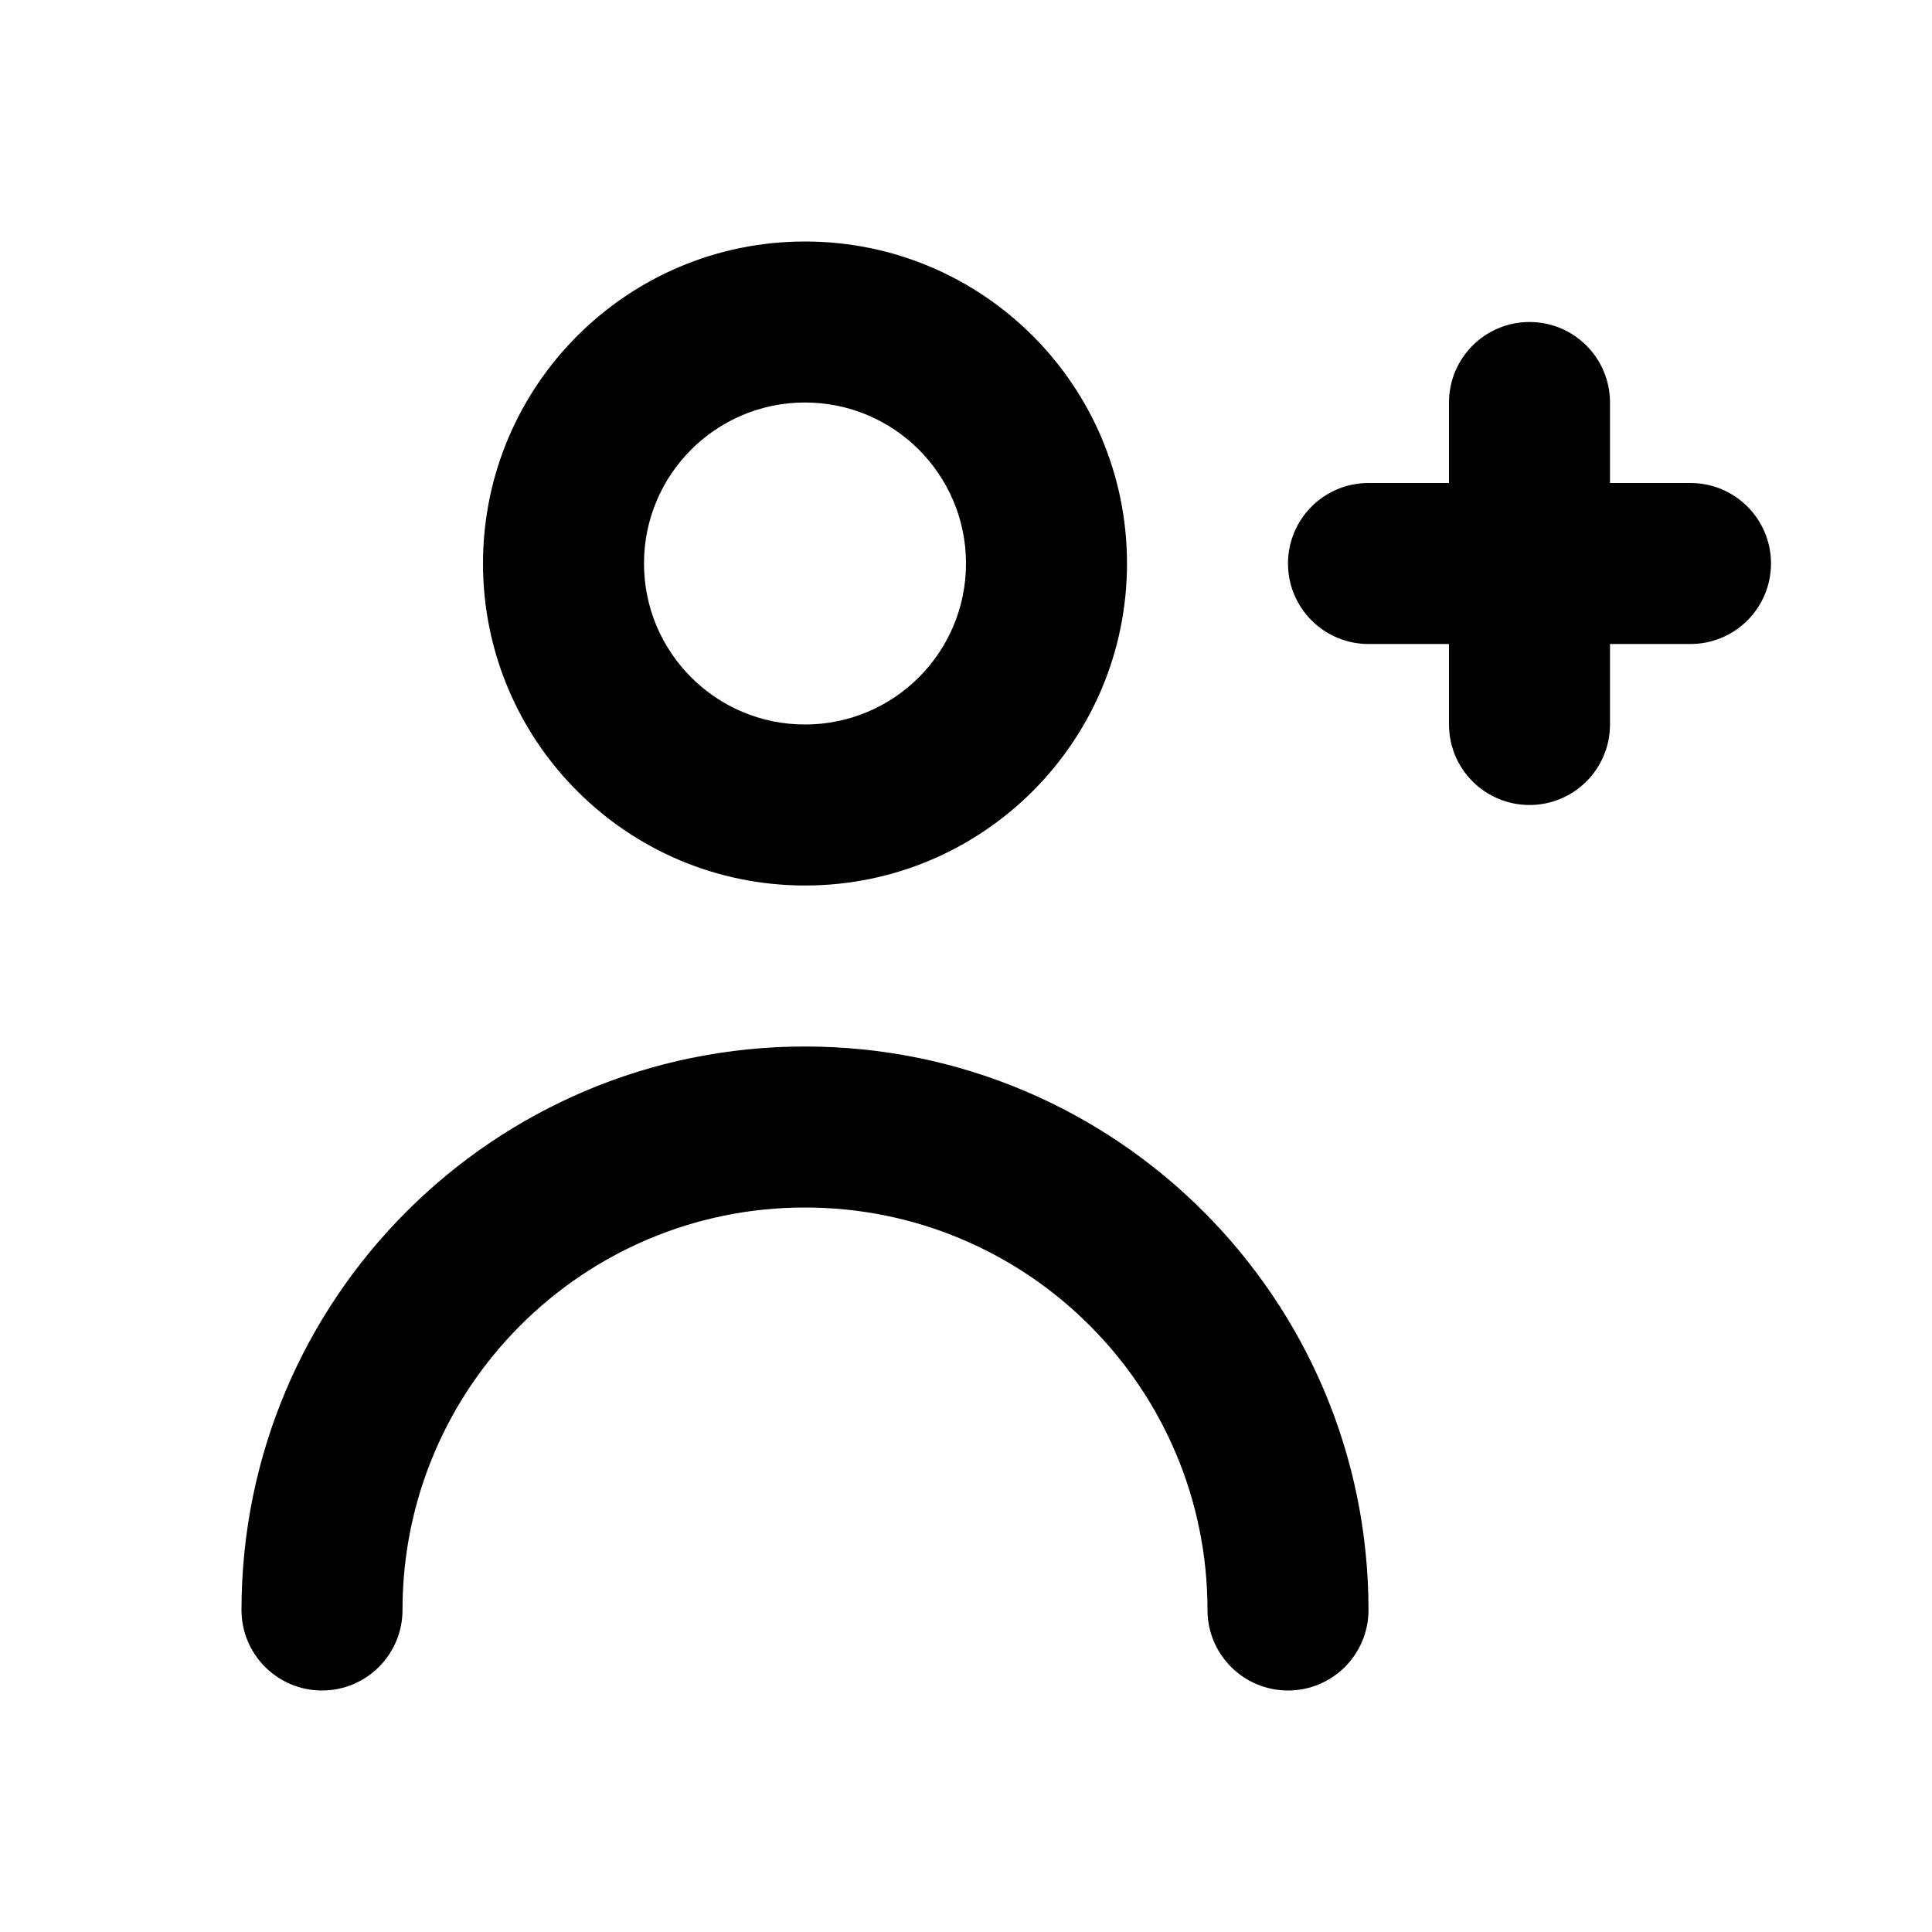
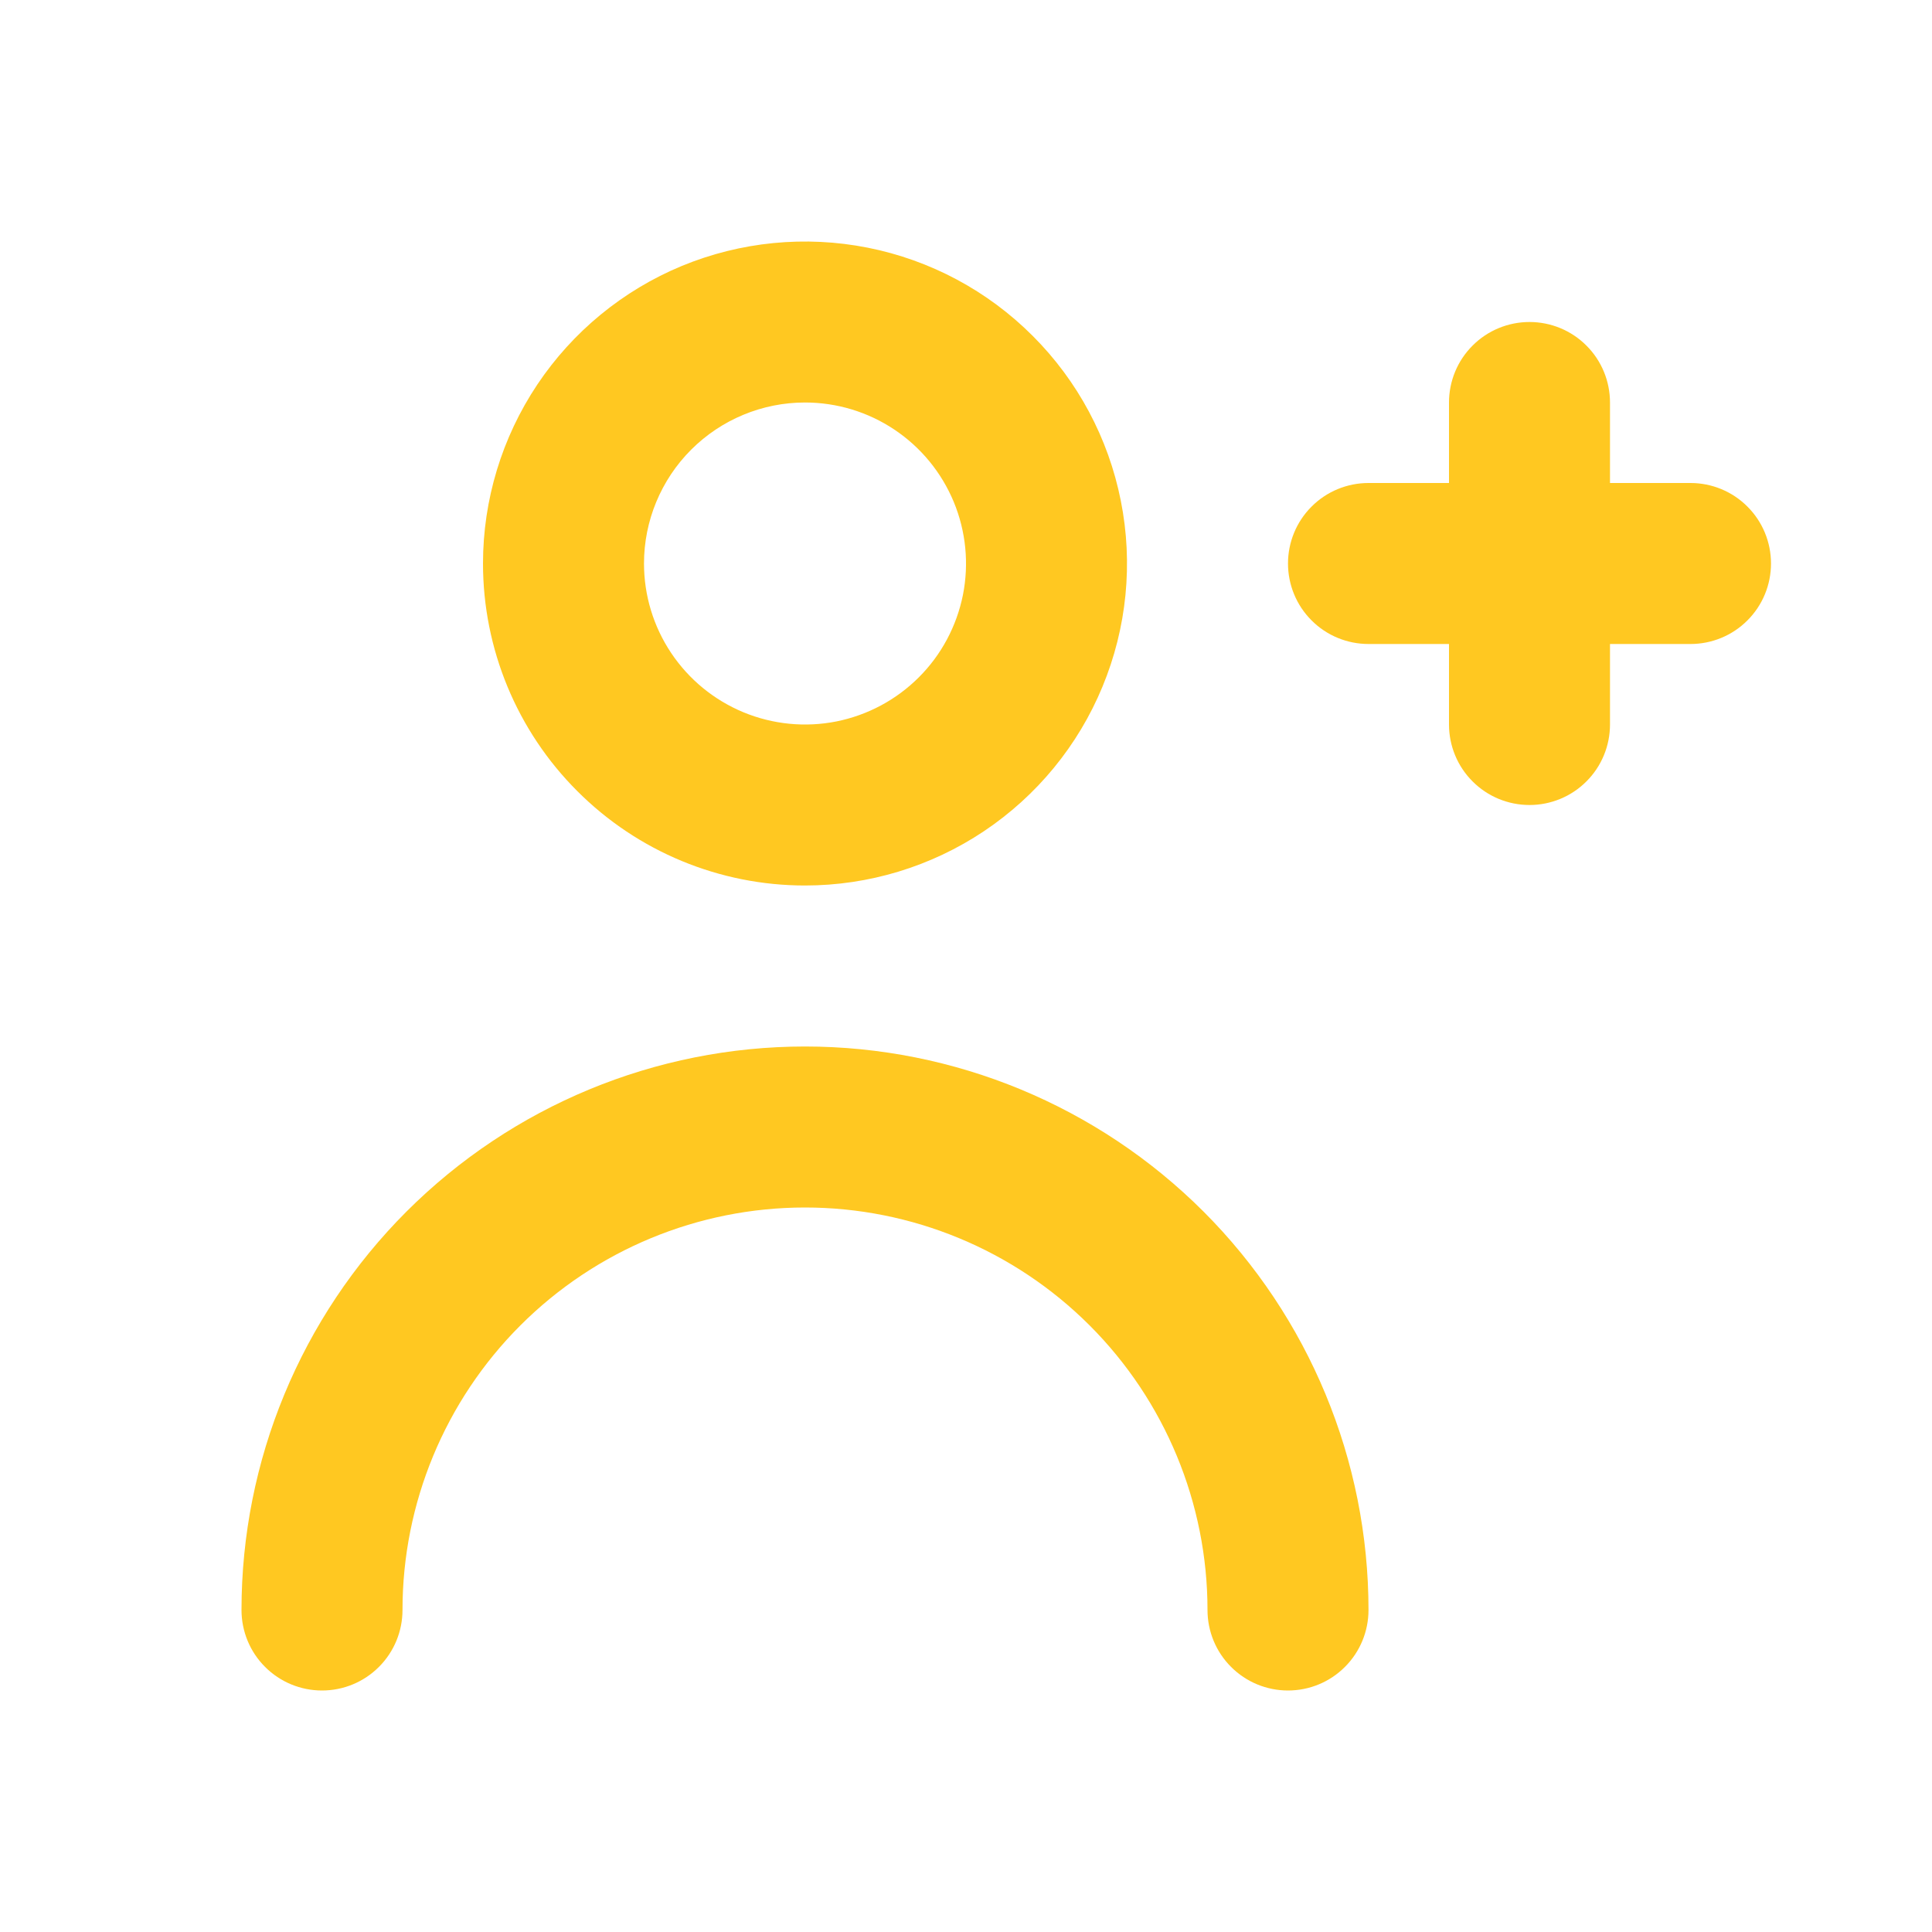
- <svg xmlns="http://www.w3.org/2000/svg" viewBox="0 0 24 24">
-   <g data-name="Layer 2">
-     <g data-name="person-add">
-       <rect width="24" height="24" opacity="0" />
-       <path d="M21 6h-1V5a1 1 0 0 0-2 0v1h-1a1 1 0 0 0 0 2h1v1a1 1 0 0 0 2 0V8h1a1 1 0 0 0 0-2z" />
-       <path d="M10 11a4 4 0 1 0-4-4 4 4 0 0 0 4 4zm0-6a2 2 0 1 1-2 2 2 2 0 0 1 2-2z" />
-       <path d="M10 13a7 7 0 0 0-7 7 1 1 0 0 0 2 0 5 5 0 0 1 10 0 1 1 0 0 0 2 0 7 7 0 0 0-7-7z" />
-     </g>
-   </g>
+ <svg xmlns="http://www.w3.org/2000/svg" width="24" height="24" viewBox="0 0 24 24" fill="none">
+   <path d="M21 6H20V5C20 4.735 19.895 4.48 19.707 4.293C19.52 4.105 19.265 4 19 4C18.735 4 18.48 4.105 18.293 4.293C18.105 4.48 18 4.735 18 5V6H17C16.735 6 16.48 6.105 16.293 6.293C16.105 6.48 16 6.735 16 7C16 7.265 16.105 7.52 16.293 7.707C16.48 7.895 16.735 8 17 8H18V9C18 9.265 18.105 9.52 18.293 9.707C18.48 9.895 18.735 10 19 10C19.265 10 19.52 9.895 19.707 9.707C19.895 9.52 20 9.265 20 9V8H21C21.265 8 21.52 7.895 21.707 7.707C21.895 7.52 22 7.265 22 7C22 6.735 21.895 6.48 21.707 6.293C21.52 6.105 21.265 6 21 6Z" fill="#FFC821" />
+   <path d="M10 11C10.791 11 11.565 10.765 12.222 10.326C12.88 9.886 13.393 9.262 13.695 8.531C13.998 7.8 14.078 6.996 13.923 6.22C13.769 5.444 13.388 4.731 12.828 4.172C12.269 3.612 11.556 3.231 10.78 3.077C10.004 2.923 9.2 3.002 8.469 3.304C7.738 3.607 7.114 4.12 6.674 4.778C6.235 5.436 6 6.209 6 7C6 8.061 6.421 9.078 7.172 9.828C7.922 10.579 8.939 11 10 11ZM10 5C10.396 5 10.782 5.117 11.111 5.337C11.44 5.557 11.696 5.869 11.848 6.235C11.999 6.6 12.039 7.002 11.962 7.39C11.884 7.778 11.694 8.135 11.414 8.414C11.134 8.694 10.778 8.884 10.39 8.962C10.002 9.039 9.6 8.999 9.235 8.848C8.869 8.696 8.557 8.44 8.337 8.111C8.117 7.782 8 7.396 8 7C8 6.47 8.211 5.961 8.586 5.586C8.961 5.211 9.47 5 10 5Z" fill="#FFC821" />
+   <path d="M10 13C8.143 13 6.363 13.738 5.05 15.05C3.737 16.363 3 18.143 3 20C3 20.265 3.105 20.52 3.293 20.707C3.48 20.895 3.735 21 4 21C4.265 21 4.52 20.895 4.707 20.707C4.895 20.52 5 20.265 5 20C5 18.674 5.527 17.402 6.464 16.465C7.402 15.527 8.674 15 10 15C11.326 15 12.598 15.527 13.536 16.465C14.473 17.402 15 18.674 15 20C15 20.265 15.105 20.52 15.293 20.707C15.48 20.895 15.735 21 16 21C16.265 21 16.52 20.895 16.707 20.707C16.895 20.52 17 20.265 17 20C17 18.143 16.262 16.363 14.95 15.05C13.637 13.738 11.857 13 10 13Z" fill="#FFC821" />
</svg>
